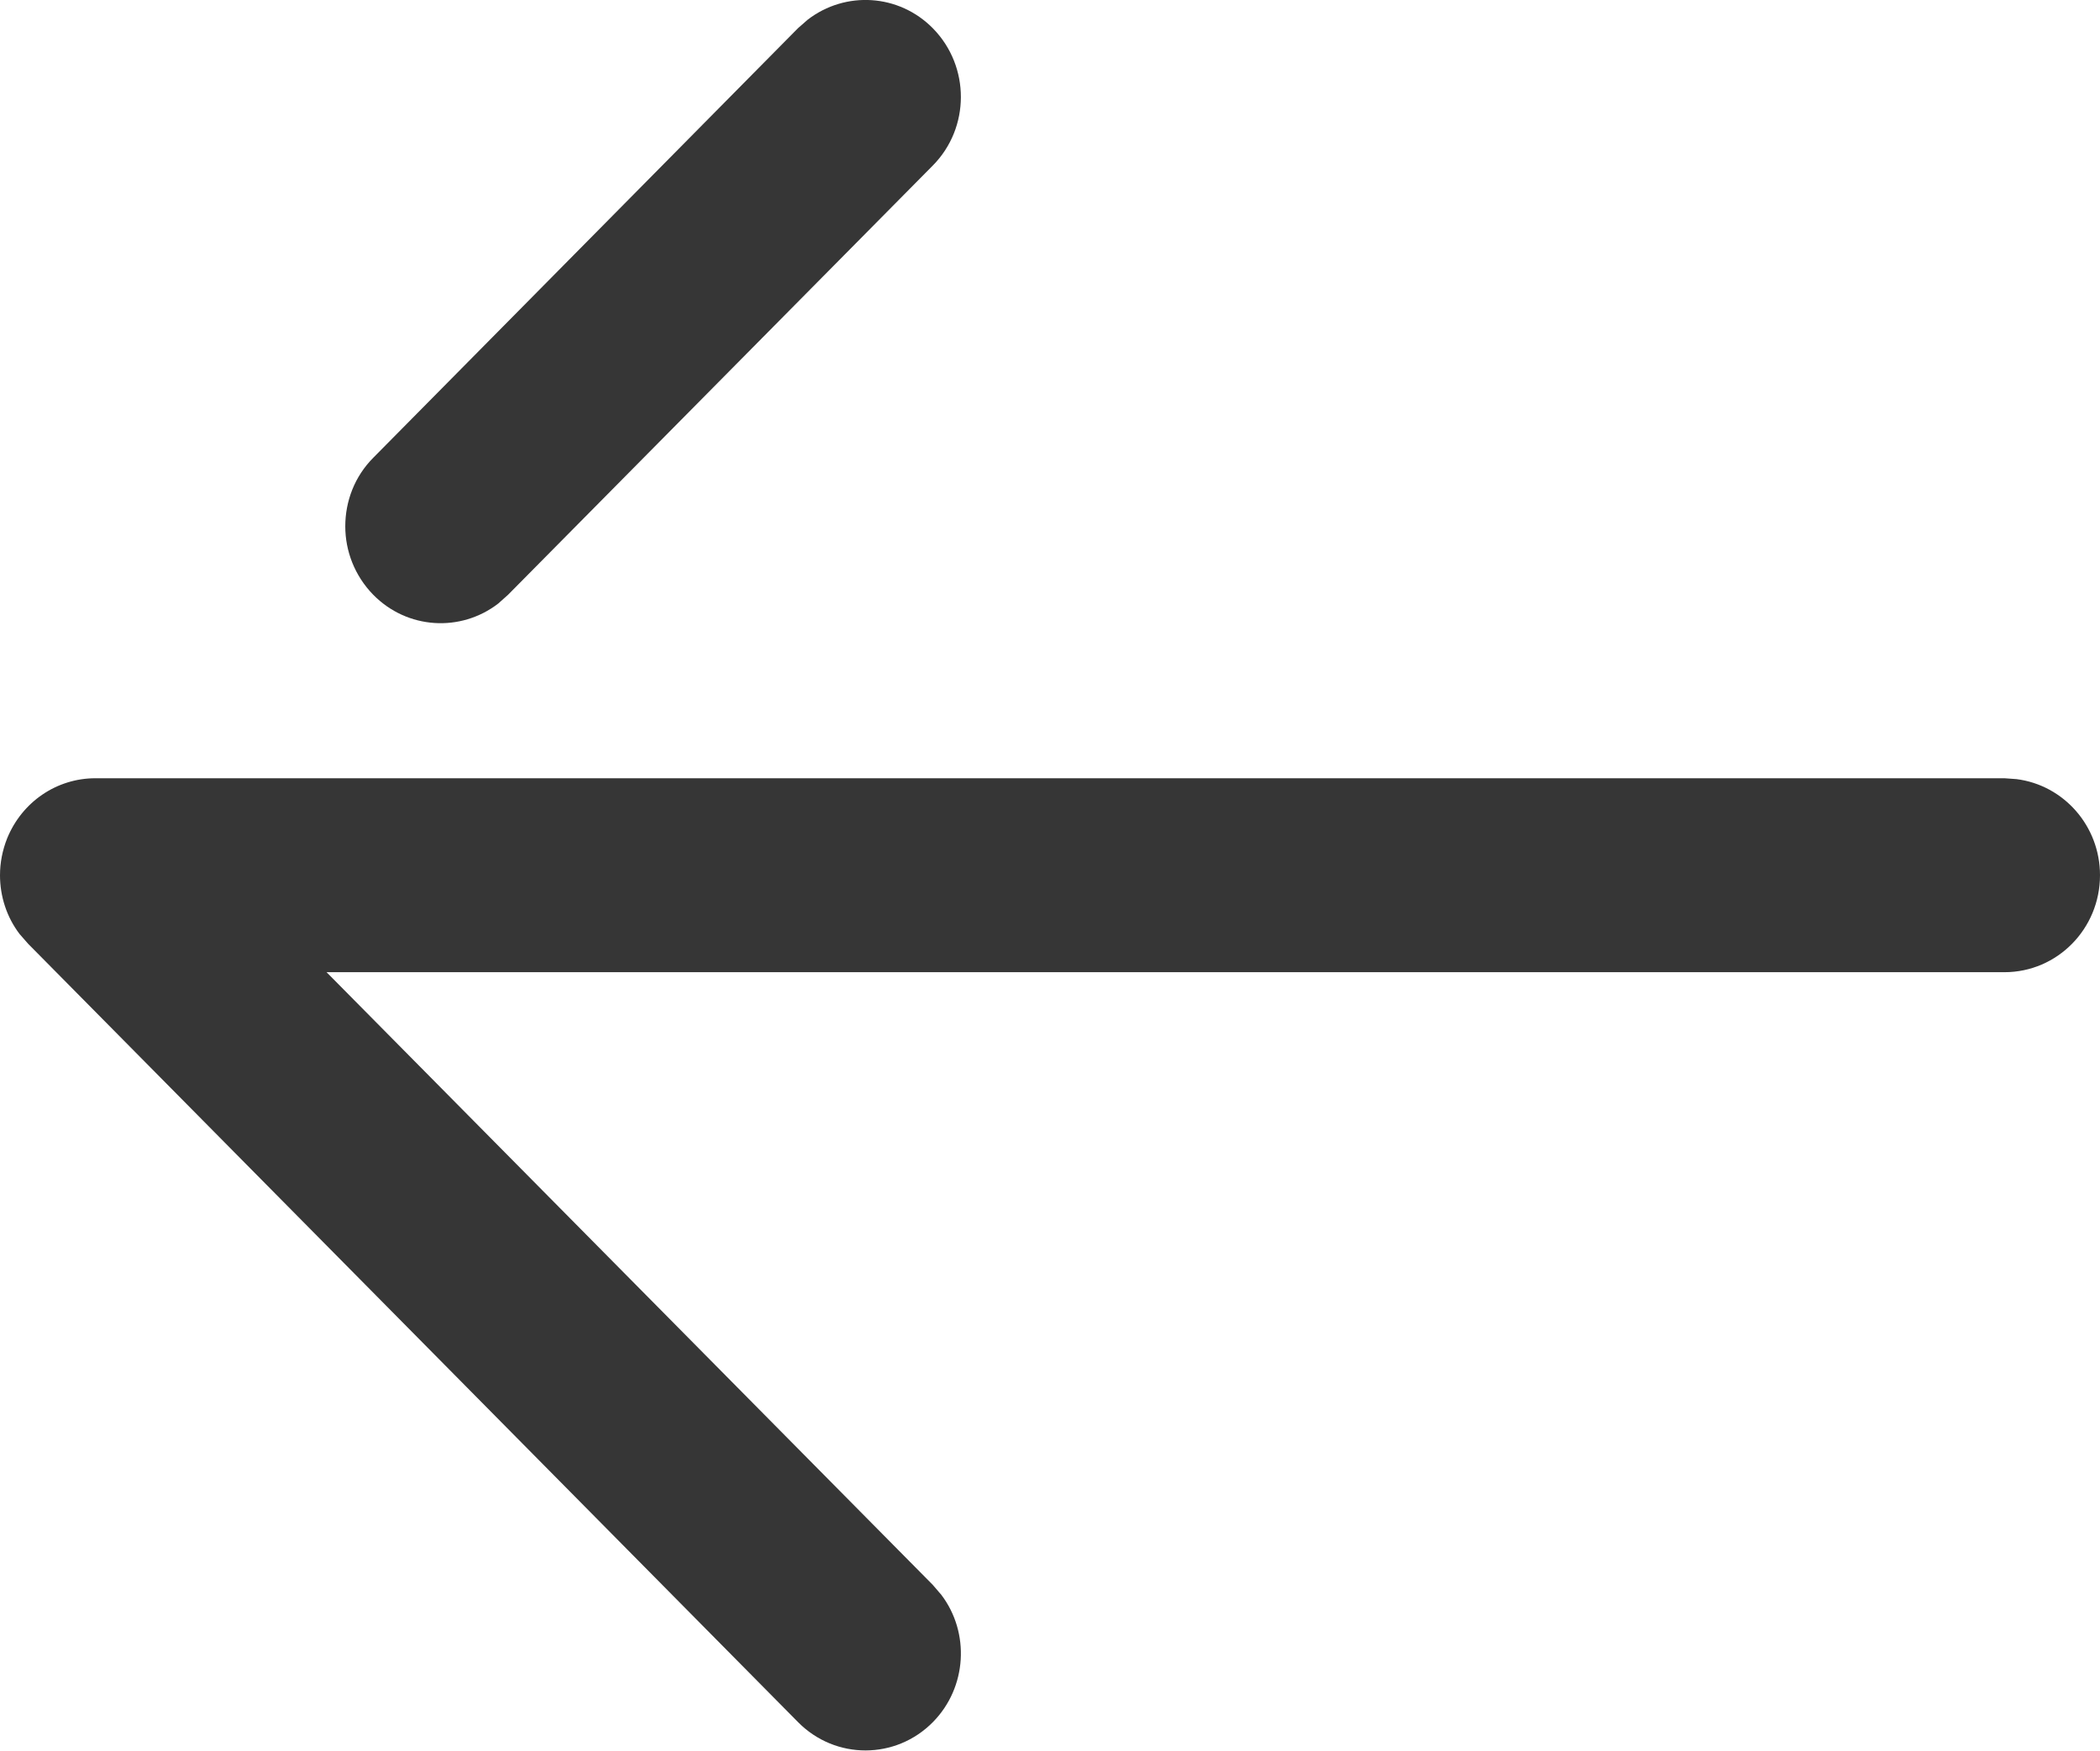
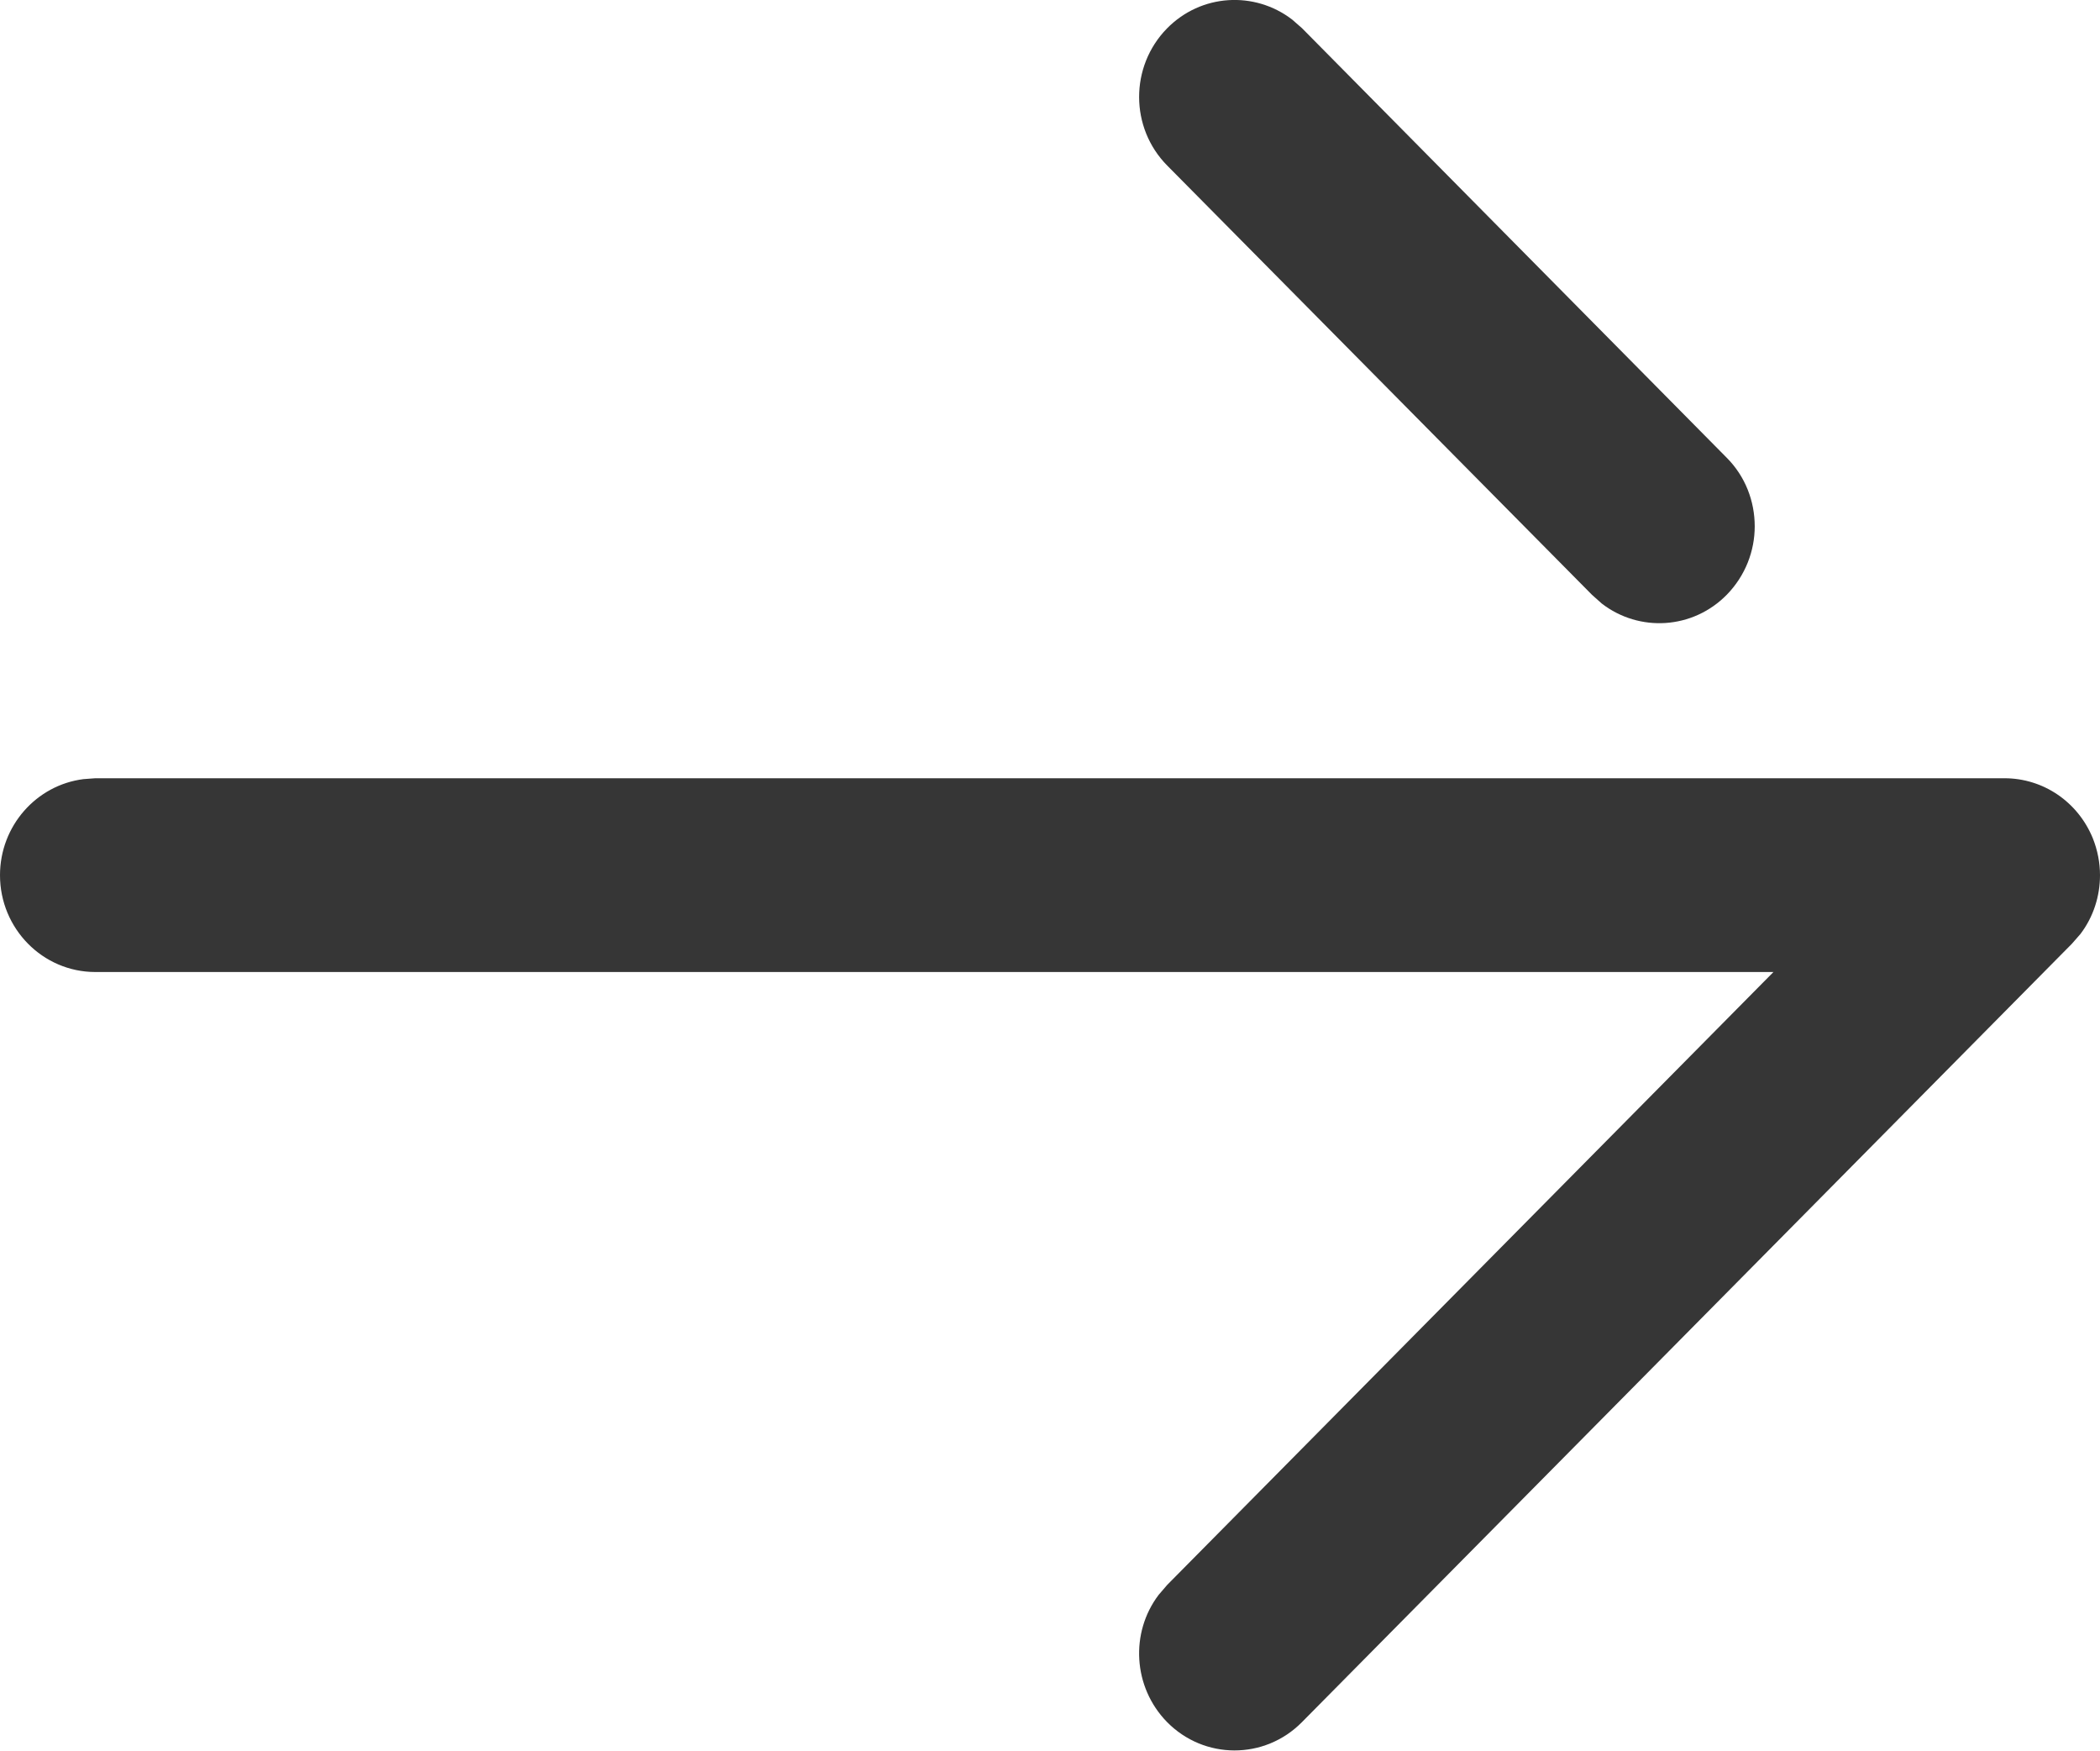
<svg xmlns="http://www.w3.org/2000/svg" width="12" height="10" viewBox="0 0 12 10" fill="none">
-   <path fill-rule="evenodd" clip-rule="evenodd" d="M5.332 0.163C5.544 0.38 5.544 0.73 5.33 0.946L2.903 3.398L2.847 3.448C2.633 3.613 2.327 3.596 2.132 3.397C2.026 3.288 1.973 3.147 1.973 3.007C1.973 2.864 2.026 2.722 2.134 2.614L4.56 0.161L4.616 0.112C4.831 -0.053 5.137 -0.036 5.332 0.163ZM11.523 4.451C11.792 4.485 12 4.718 12 5C12 5.306 11.756 5.554 11.454 5.554H1.866L5.33 9.054L5.379 9.111C5.543 9.327 5.526 9.639 5.332 9.837C5.119 10.054 4.774 10.054 4.561 9.839L0.161 5.392L0.112 5.336C0.038 5.239 0 5.12 0 5C0 4.928 0.014 4.857 0.041 4.789C0.126 4.581 0.324 4.446 0.545 4.446H11.454L11.523 4.451Z" fill="#363636" />
+   <path fill-rule="evenodd" clip-rule="evenodd" d="M6.668 0.163C6.456 0.38 6.456 0.73 6.67 0.946L9.097 3.398L9.153 3.448C9.367 3.613 9.673 3.596 9.868 3.397C9.974 3.288 10.027 3.147 10.027 3.007C10.027 2.864 9.974 2.722 9.866 2.614L7.44 0.161L7.384 0.112C7.169 -0.053 6.863 -0.036 6.668 0.163ZM0.477 4.451C0.208 4.485 0 4.718 0 5C0 5.305 0.244 5.553 0.545 5.553H10.134L6.67 9.054L6.621 9.111C6.457 9.327 6.474 9.638 6.668 9.837C6.881 10.054 7.226 10.054 7.439 9.839L11.839 5.392L11.888 5.336C11.962 5.239 12 5.12 12 5C12 4.928 11.986 4.857 11.959 4.789C11.874 4.581 11.676 4.446 11.454 4.446H0.545L0.477 4.451Z" fill="#363636" />
</svg>
